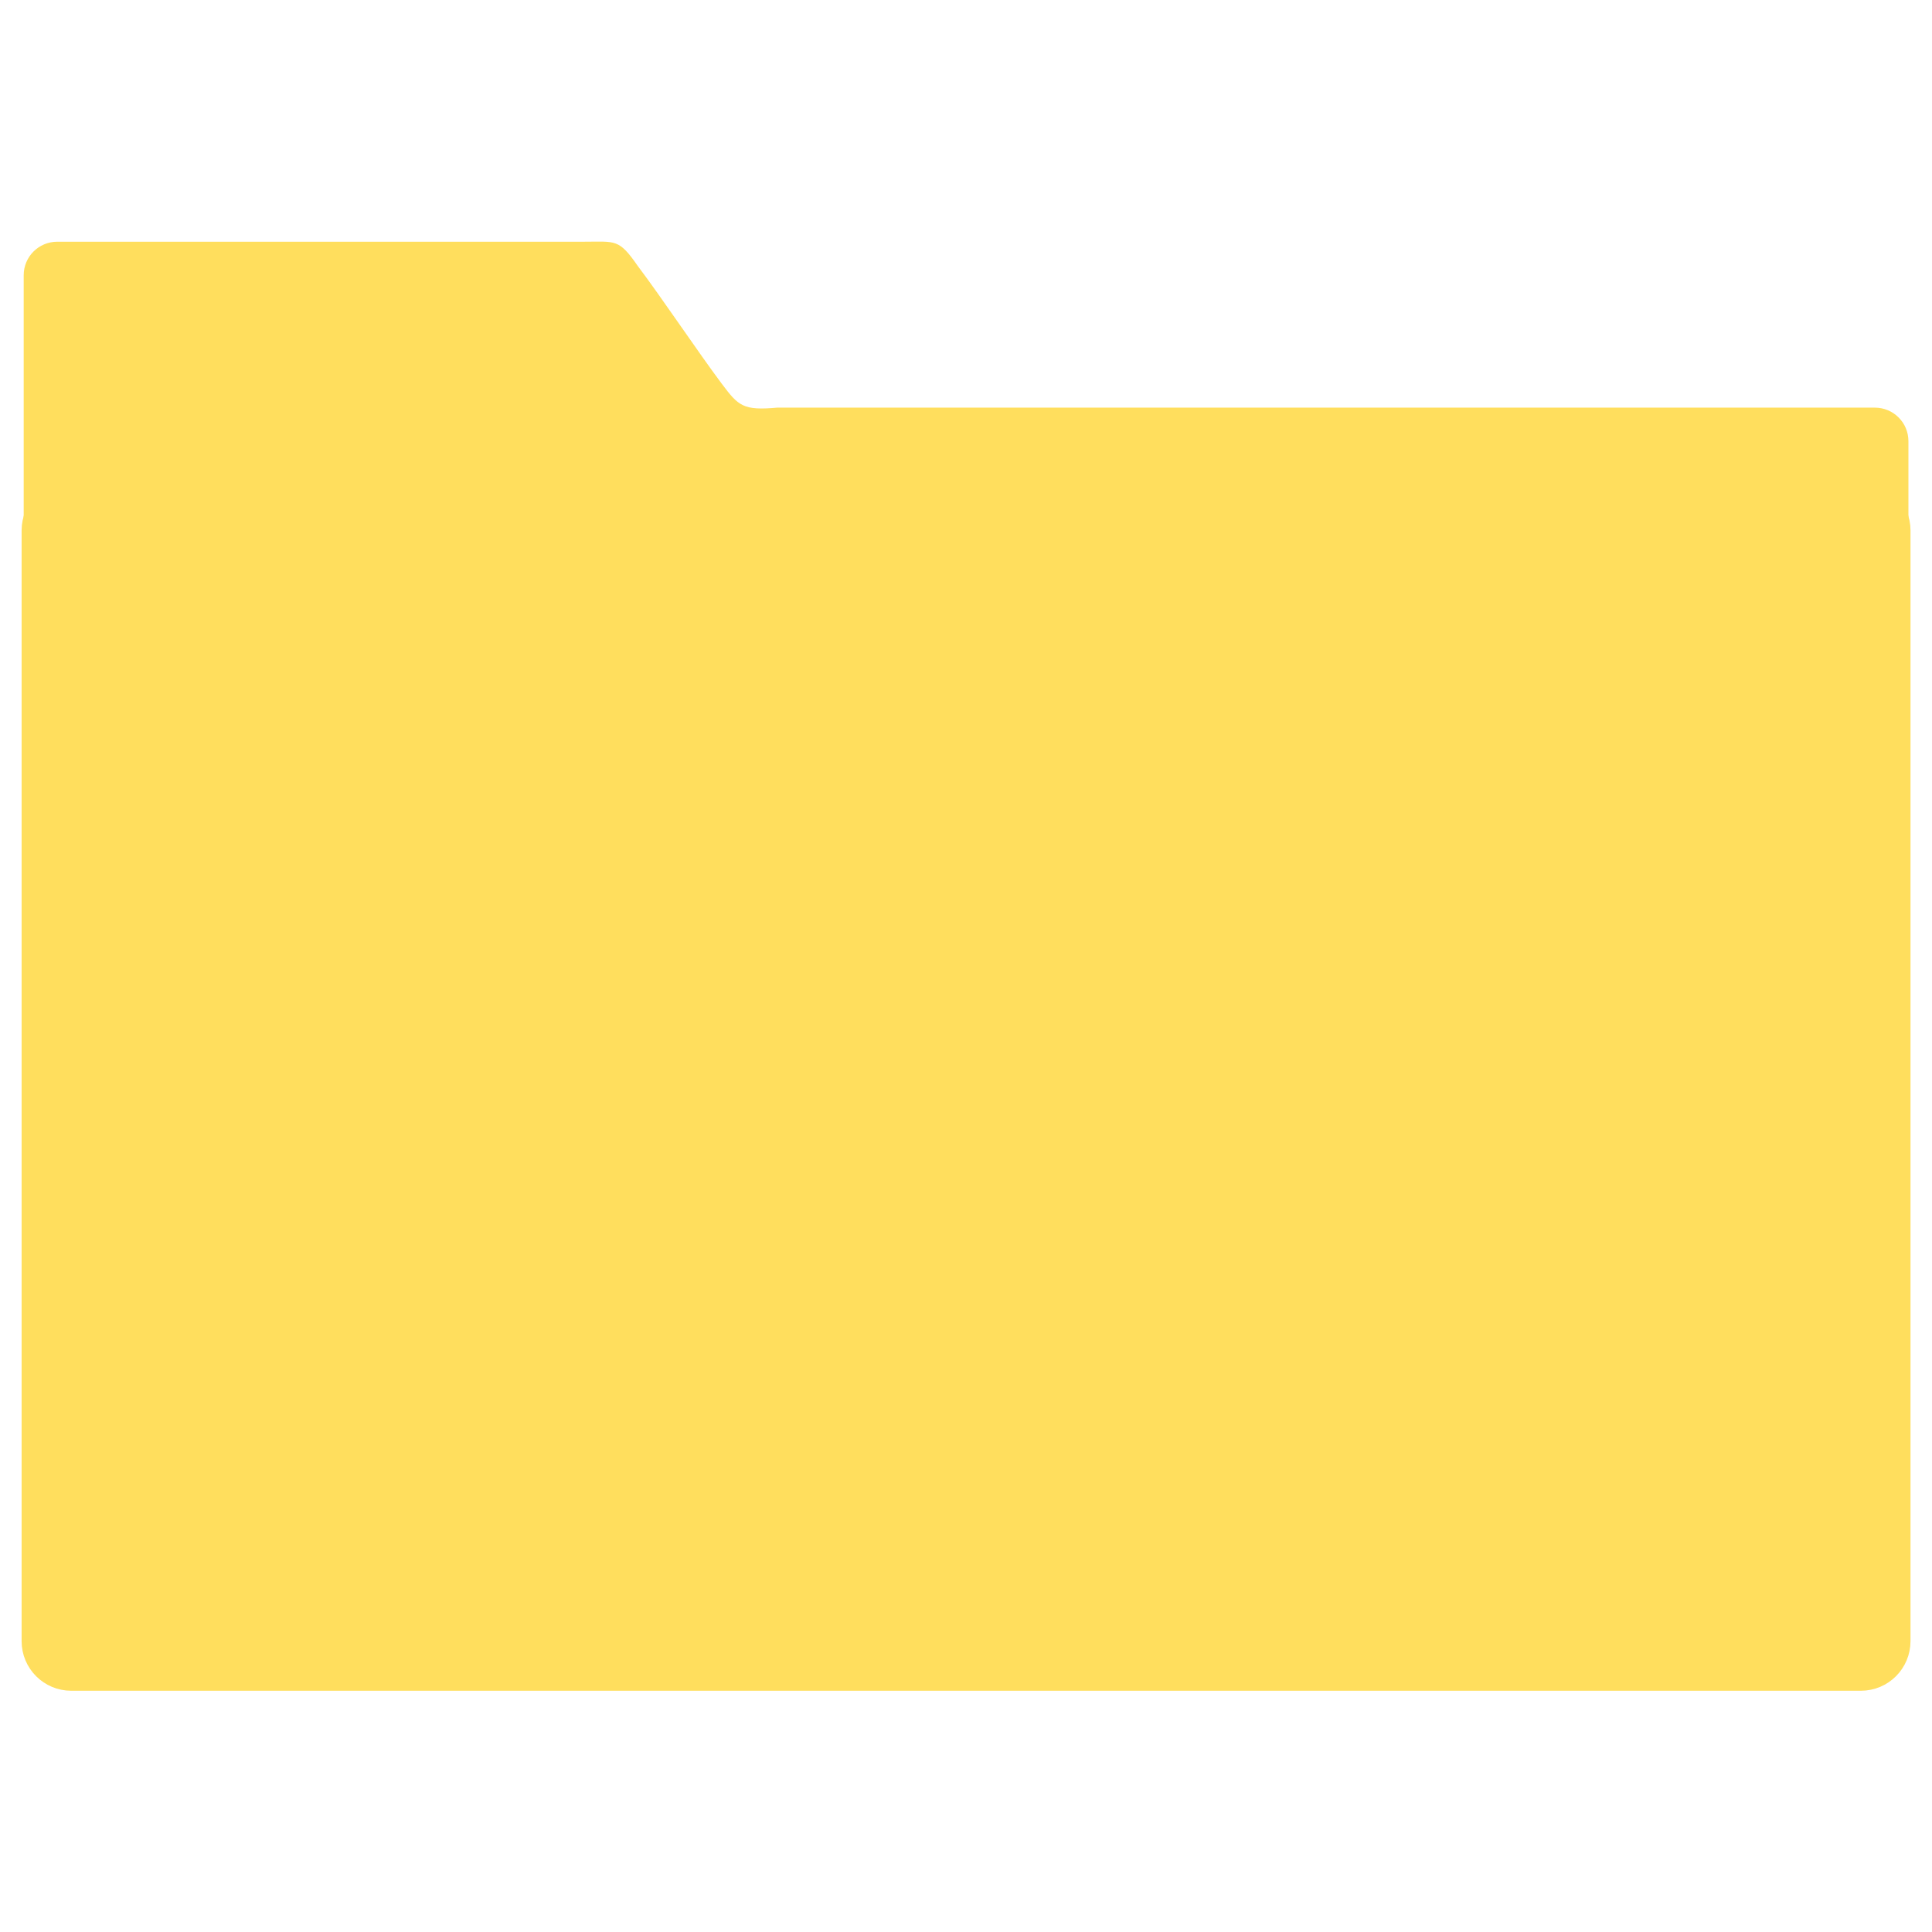
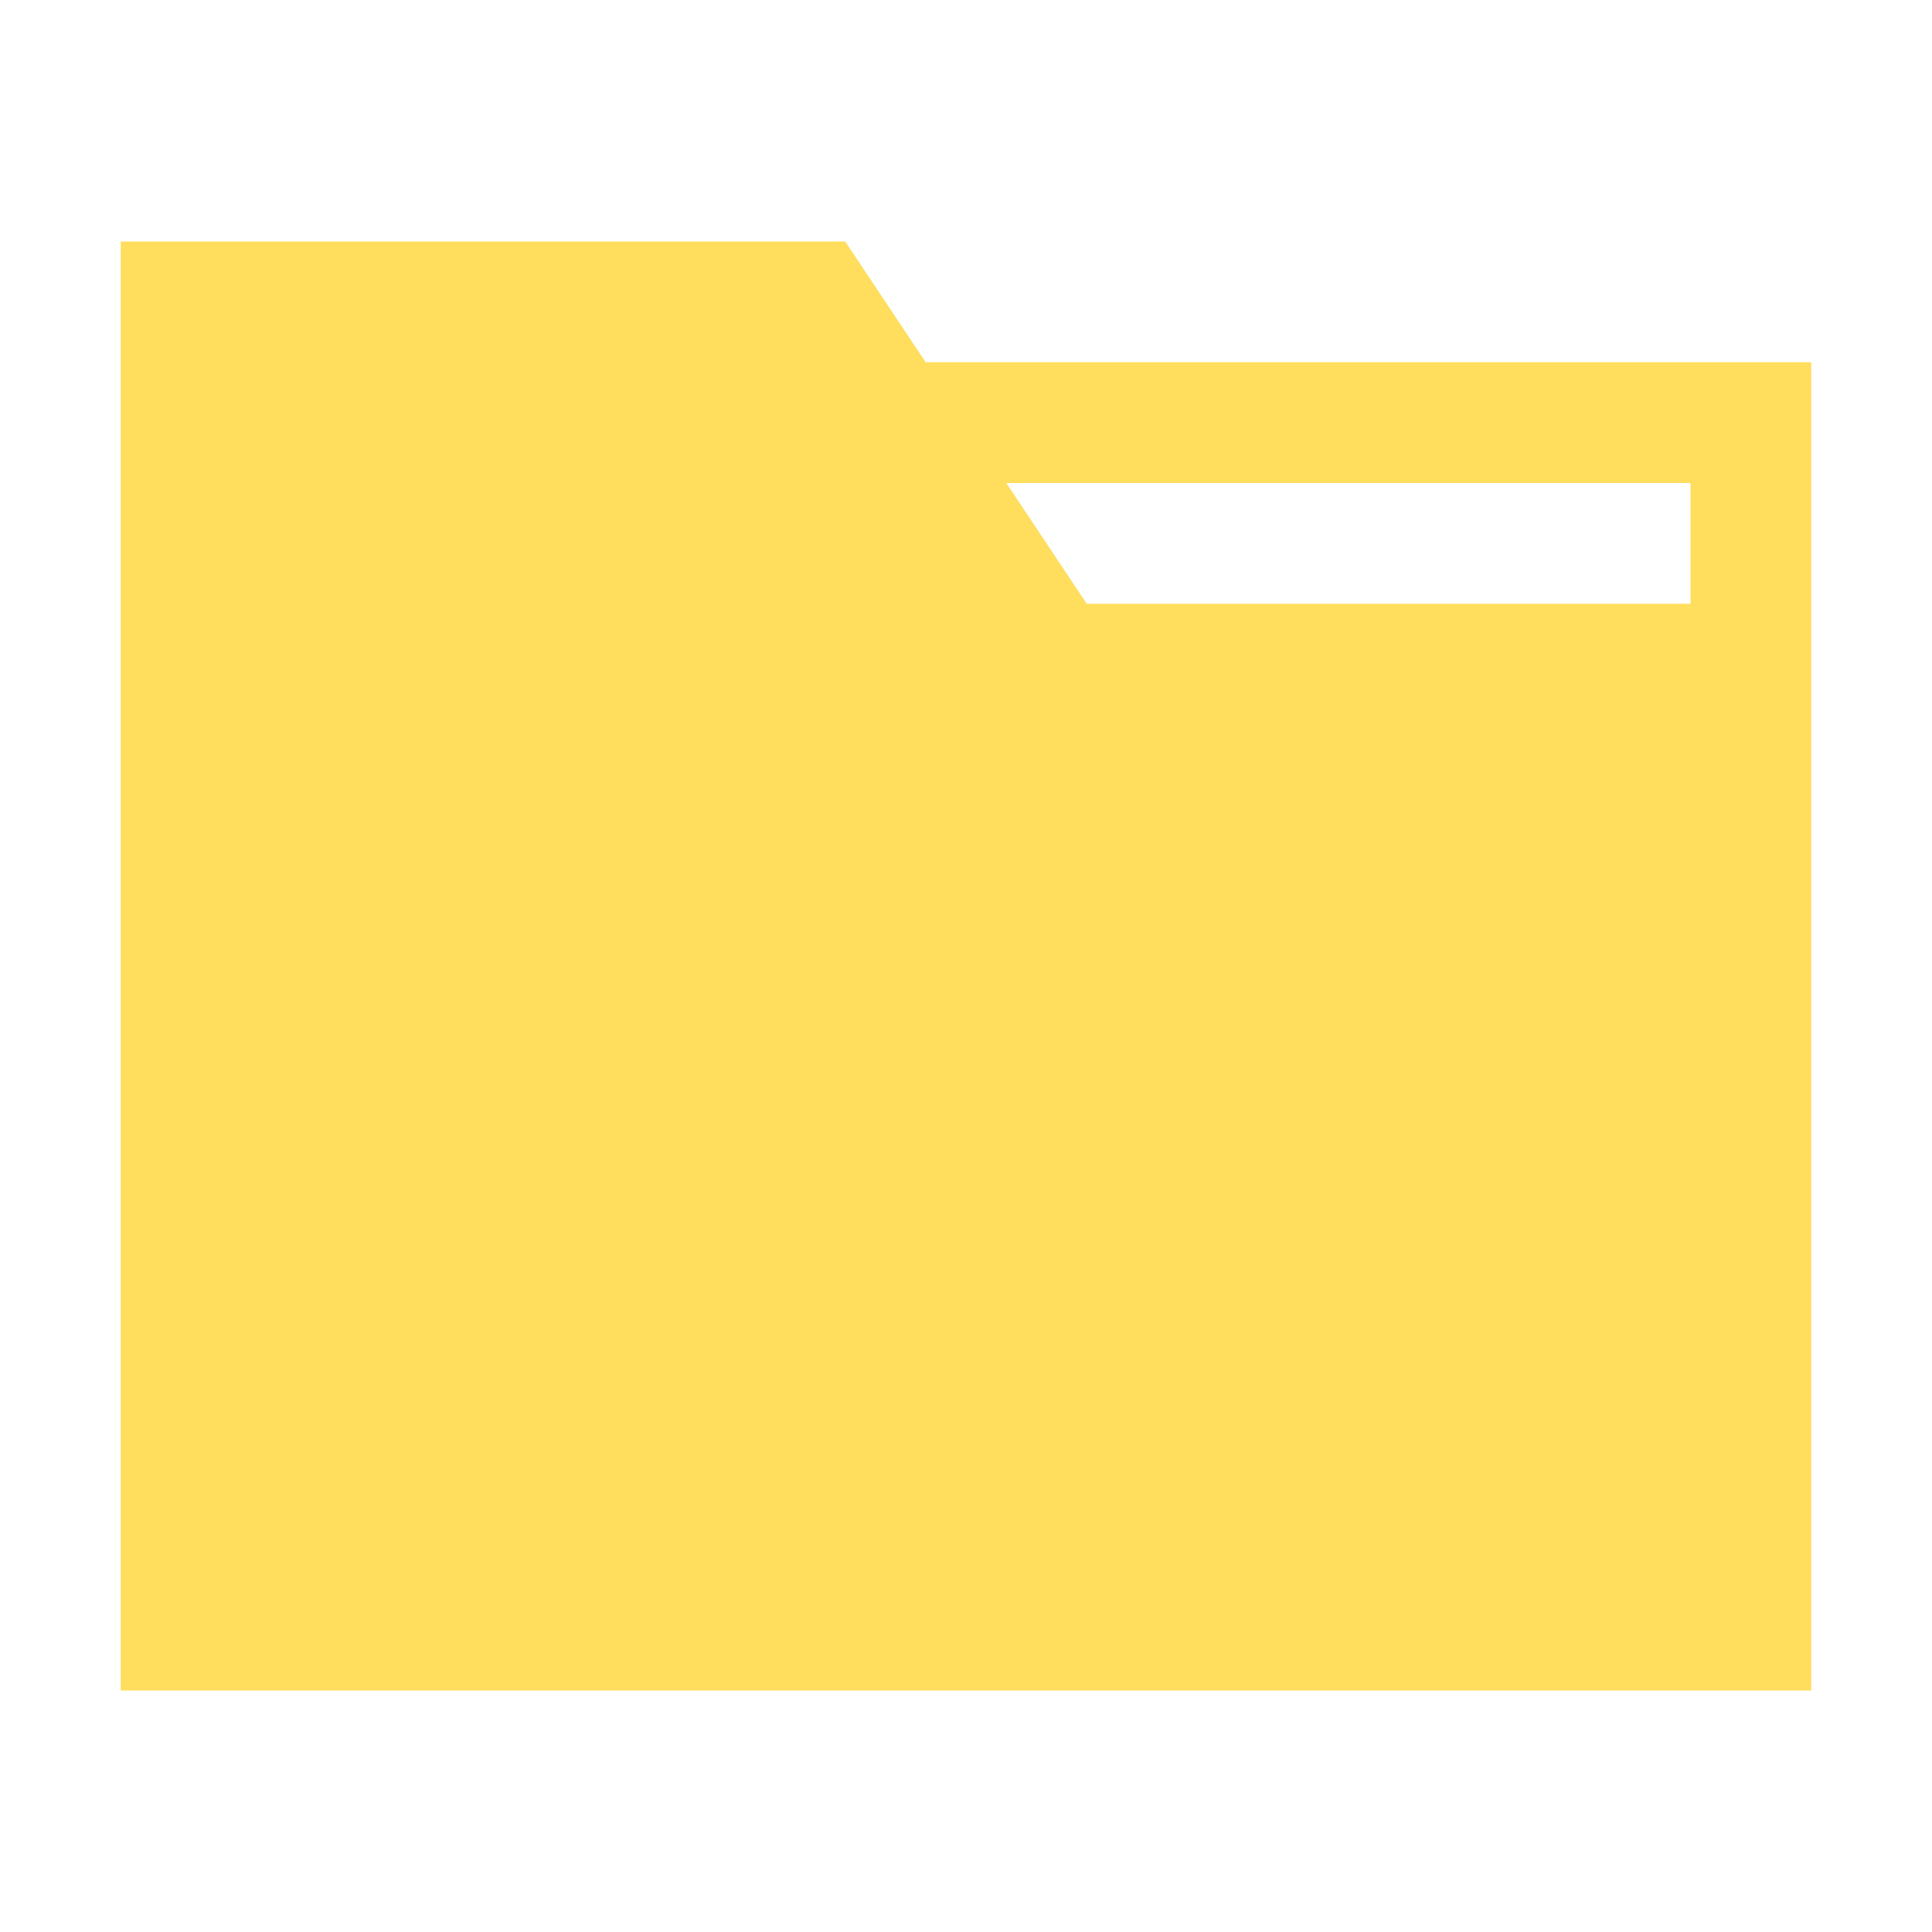
- <svg xmlns="http://www.w3.org/2000/svg" viewBox="0 0 16 16">
-   <g transform="matrix(.04235 0 0 .04193 12.359-25.862)" fill="#60aae5" stroke="#4f96d1">
-     <g fill="#ffde5d">
-       <path transform="matrix(.7872 0 0 .79524 415.34 430.11)" d="m-884.1 294.78c-4.626 0-8.349 3.718-8.349 8.335v119.41l468.19 1v-79.2c0-4.618-3.724-8.335-8.35-8.335h-272.65c-8.51.751-9.607-.377-13.812-5.981-5.964-7.968-14.969-21.443-20.84-29.21-4.712-6.805-5.477-6.02-13.292-6.02z" stroke="none" color="#000" />
-       <path d="m.588 4.07c-.178 0-.32.142-.32.32v9.199c0 .178.142.32.32.32h14.824c.178 0 .32-.142.32-.32v-9.199c0-.178-.142-.32-.32-.32z" transform="matrix(23.61017 0 0 23.85134-291.8 616.81)" stroke="#aaa" stroke-width=".079" />
+ <svg xmlns="http://www.w3.org/2000/svg" width="22" height="22" id="svg2" version="1.1" viewBox="0 0 16 16">
+   <defs id="defs8" />
+   <g id="layer1" transform="translate(0,-1036.362)">
+     <g id="layer1-5" style="fill:#122036;fill-opacity:1">
+       <path id="rect4139" transform="translate(0,1036.362)" d="m 1,2 v 12 h 6 8 V 5 4 3 H 14 7.666 L 7,2 Z M 8.334,4 H 14 V 5 H 9 Z" style="opacity:1;fill:#ffde5d;fill-opacity:1;stroke:none;stroke-width:2;stroke-linecap:round;stroke-linejoin:round;stroke-miterlimit:4;stroke-dasharray:none;stroke-opacity:1" />
    </g>
-     <rect transform="matrix(.7872 0 0 .79524 415.34 430.11)" y="356.85" x="-890.28" height="295.13" width="463.85" fill="none" stroke="#ffde5d" stroke-linejoin="round" stroke-linecap="round" stroke-width="5.376" rx="9.63" />
  </g>
</svg>
